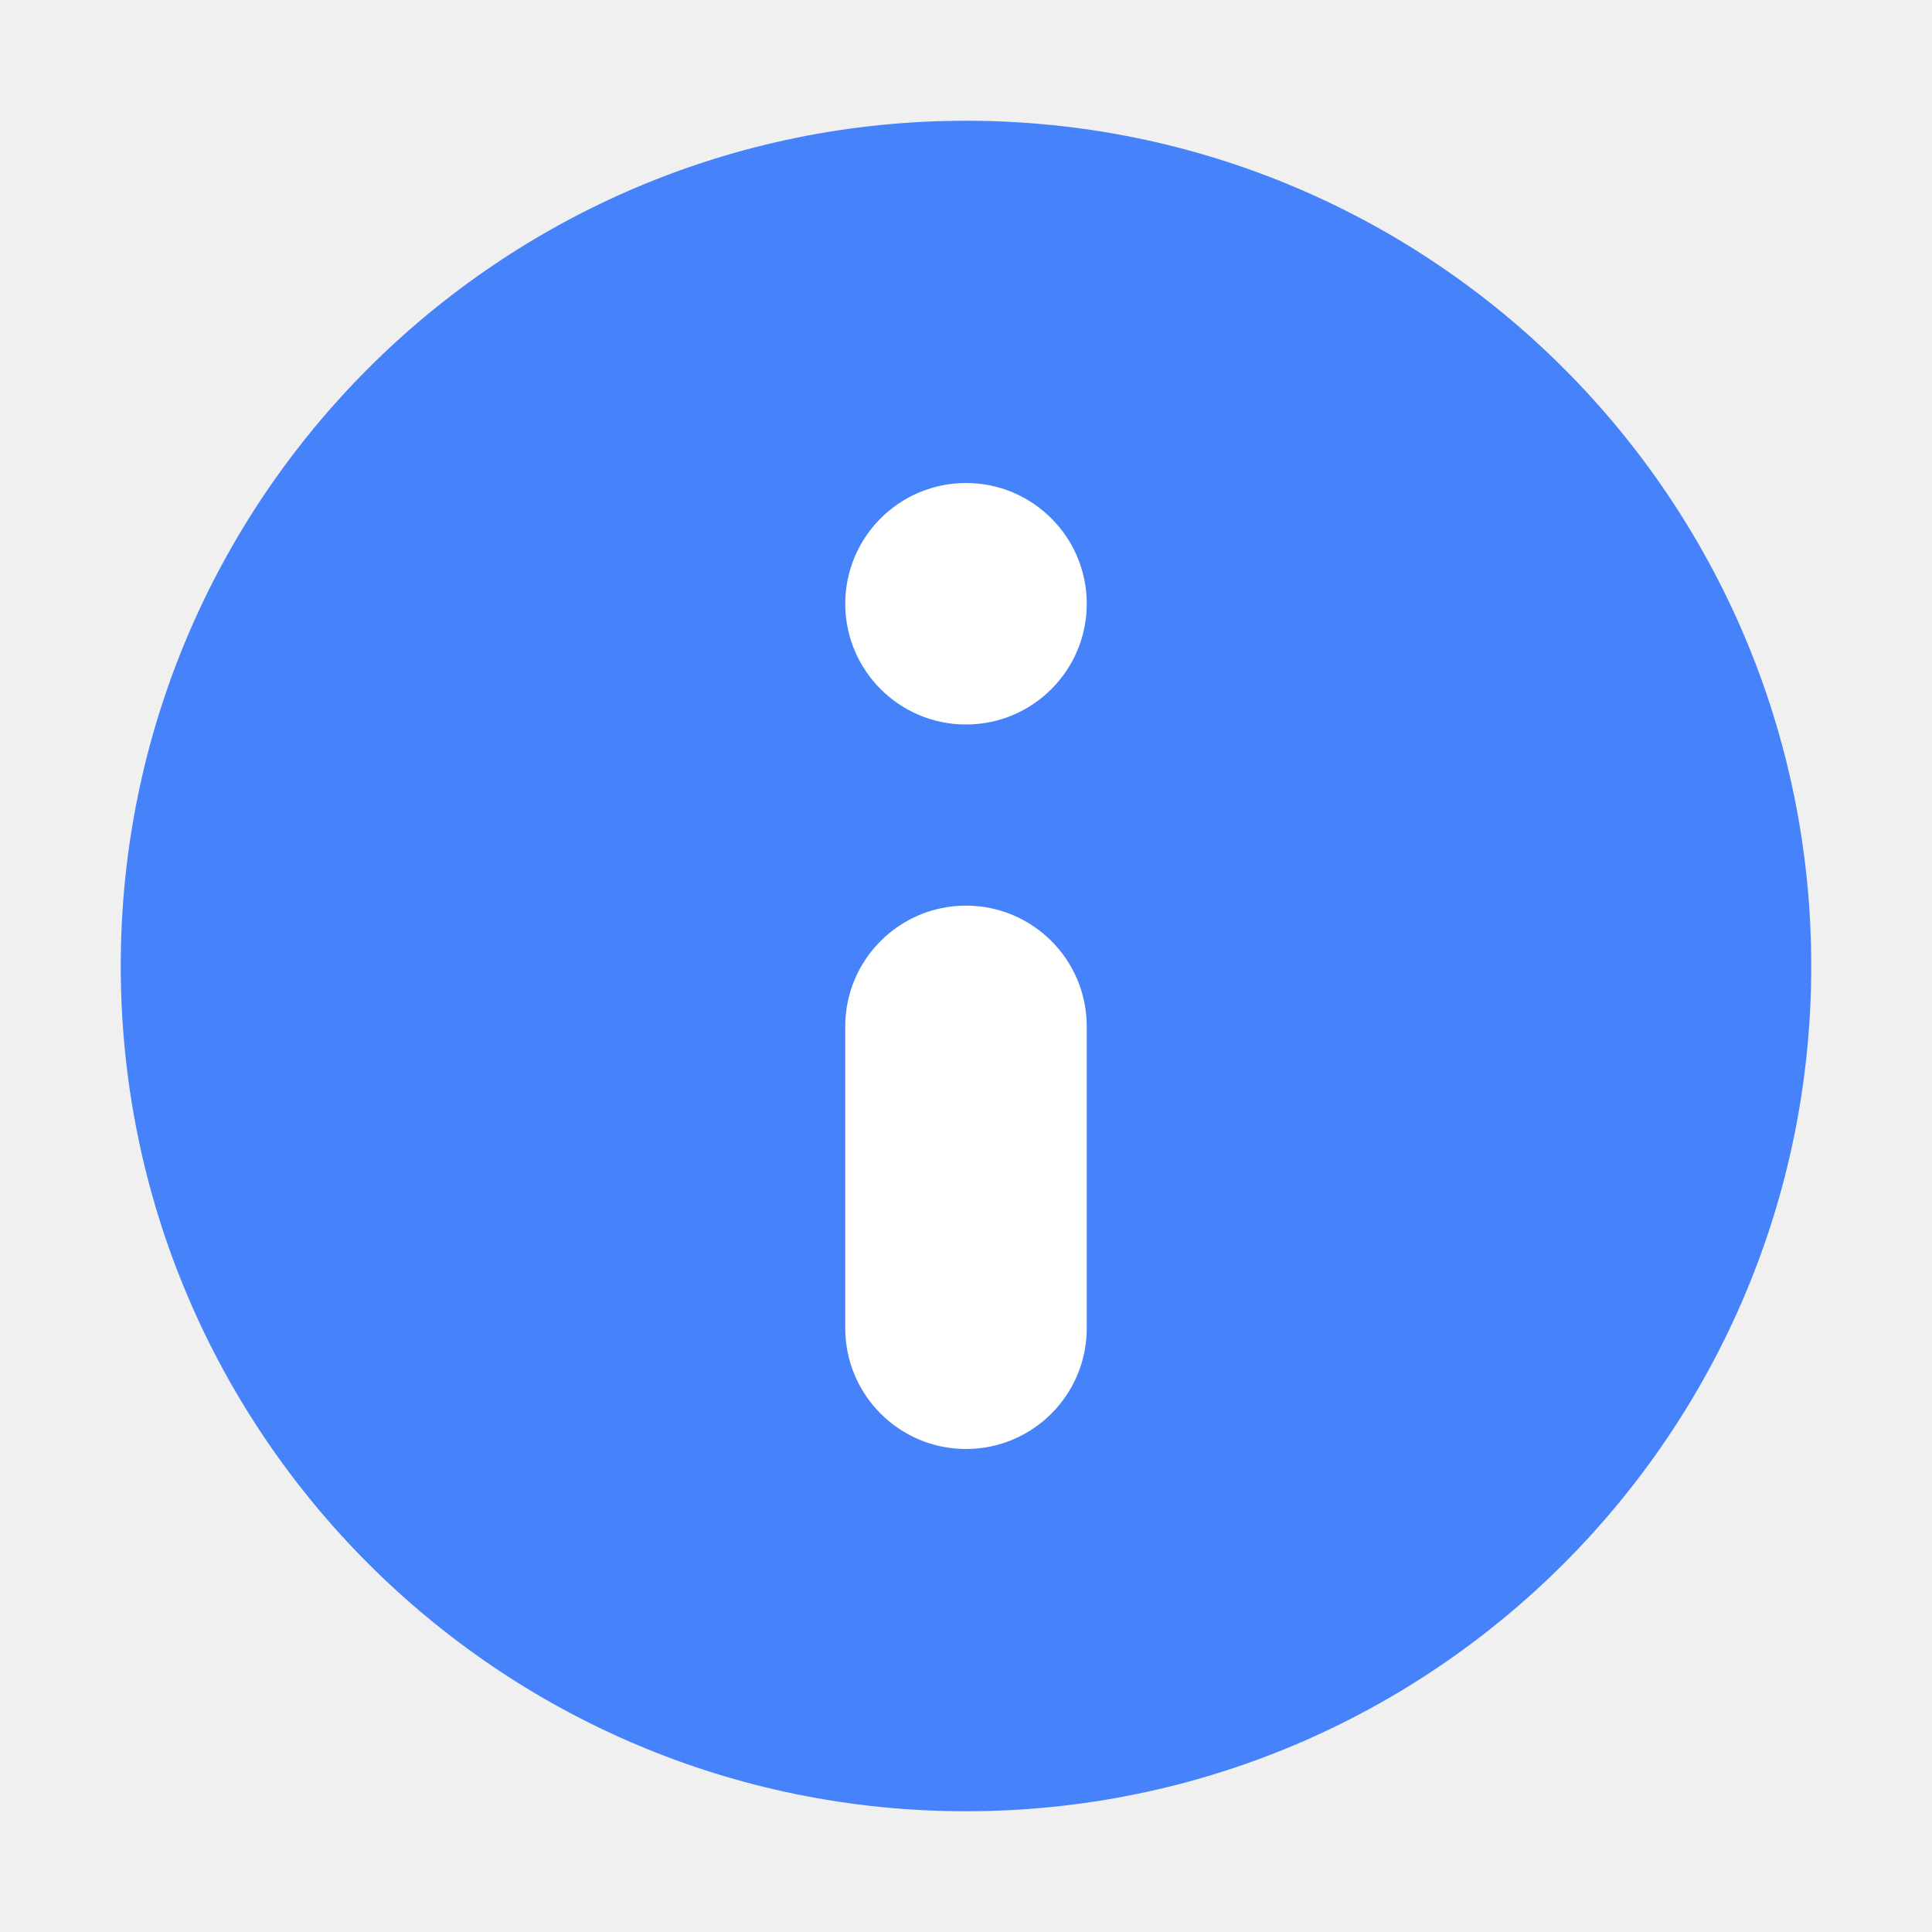
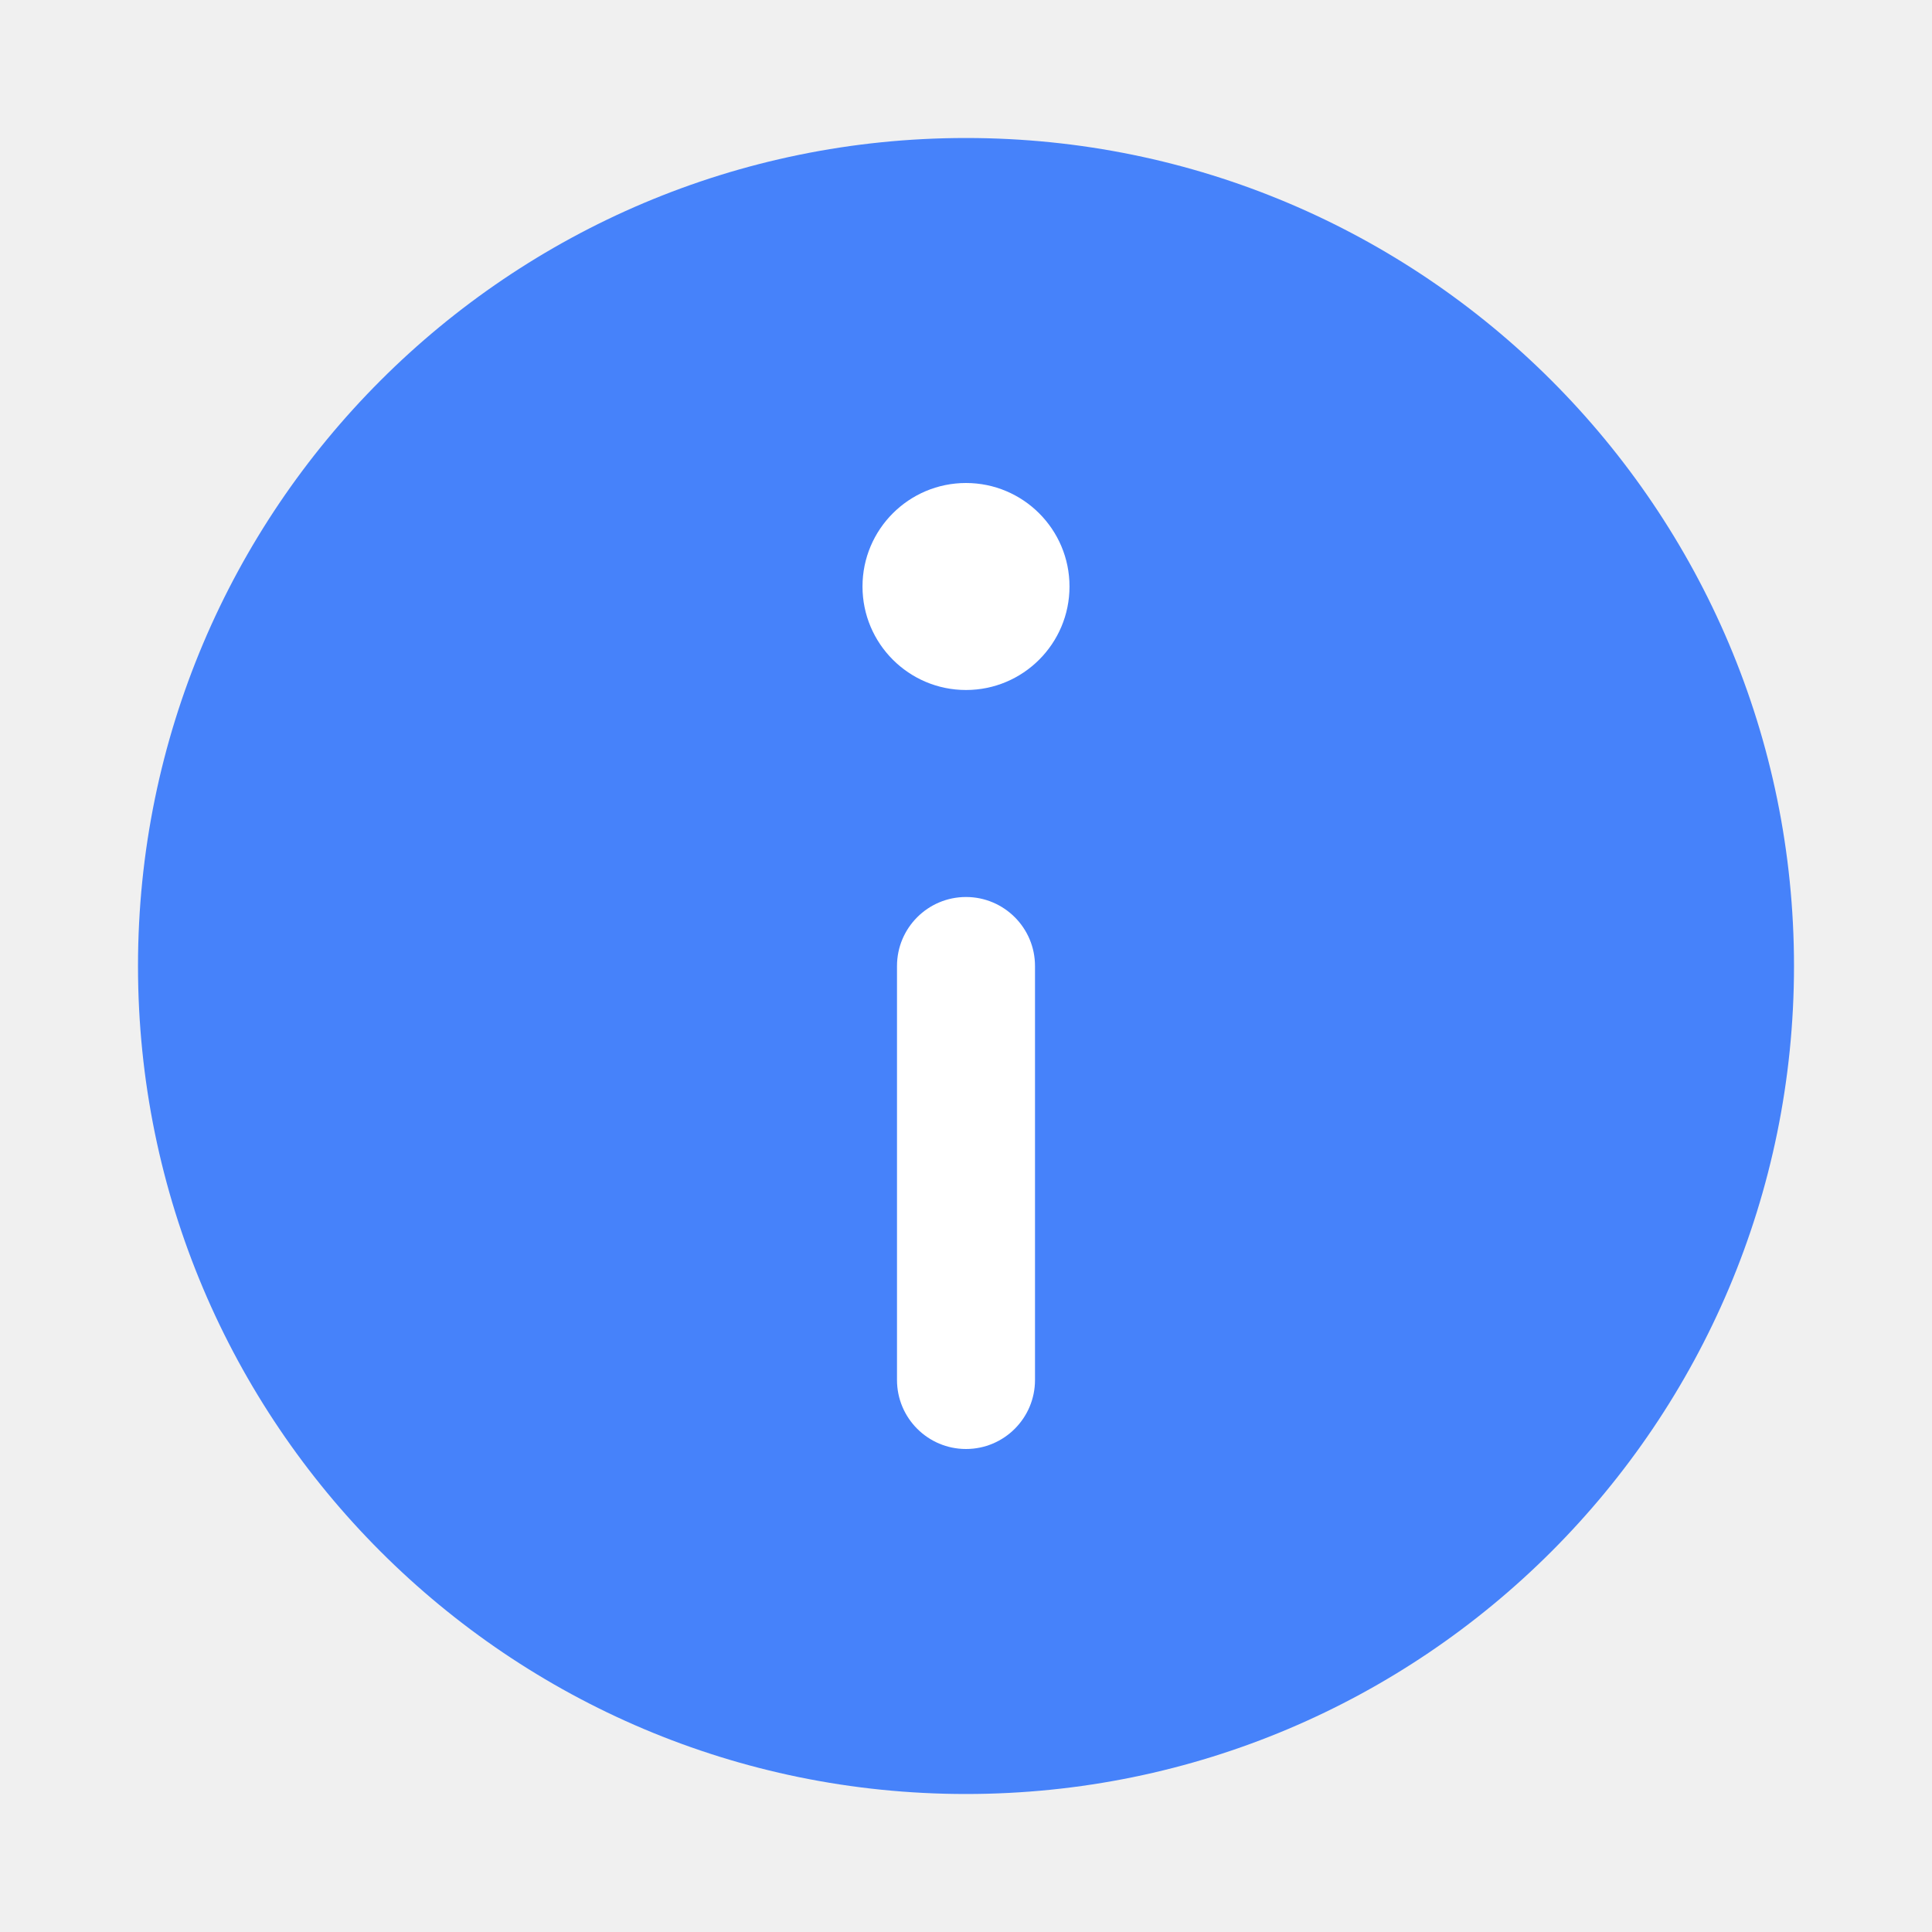
- <svg xmlns="http://www.w3.org/2000/svg" width="16" height="16" viewBox="0 0 16 16" fill="none">
-   <circle cx="8" cy="8" r="7" fill="#4682FA" />
-   <path d="M7 11C7 11.552 7.448 12 8 12C8.552 12 9 11.552 9 11L9 8.5C9 7.948 8.552 7.5 8 7.5C7.448 7.5 7 7.948 7 8.5L7 11Z" fill="white" />
-   <path d="M8 4C7.448 4 7 4.448 7 5C7 5.552 7.448 6 8 6C8.552 6 9 5.552 9 5C9 4.448 8.552 4 8 4Z" fill="white" />
+ <svg xmlns="http://www.w3.org/2000/svg" width="28" height="28" viewBox="0 0 28 28" fill="none">
+   <circle cx="14" cy="14" r="12" fill="#4682FA" />
+   <path d="M13 20C13 20.552 13.448 21 14 21C14.552 21 15 20.552 15 20L15 14C15 13.448 14.552 13 14 13C13.448 13 13 13.448 13 14L13 20Z" fill="white" />
+   <path d="M14 7C13.172 7 12.5 7.672 12.5 8.5C12.5 9.328 13.172 10 14 10C14.828 10 15.5 9.328 15.5 8.5C15.5 7.672 14.828 7 14 7Z" fill="white" />
</svg>
